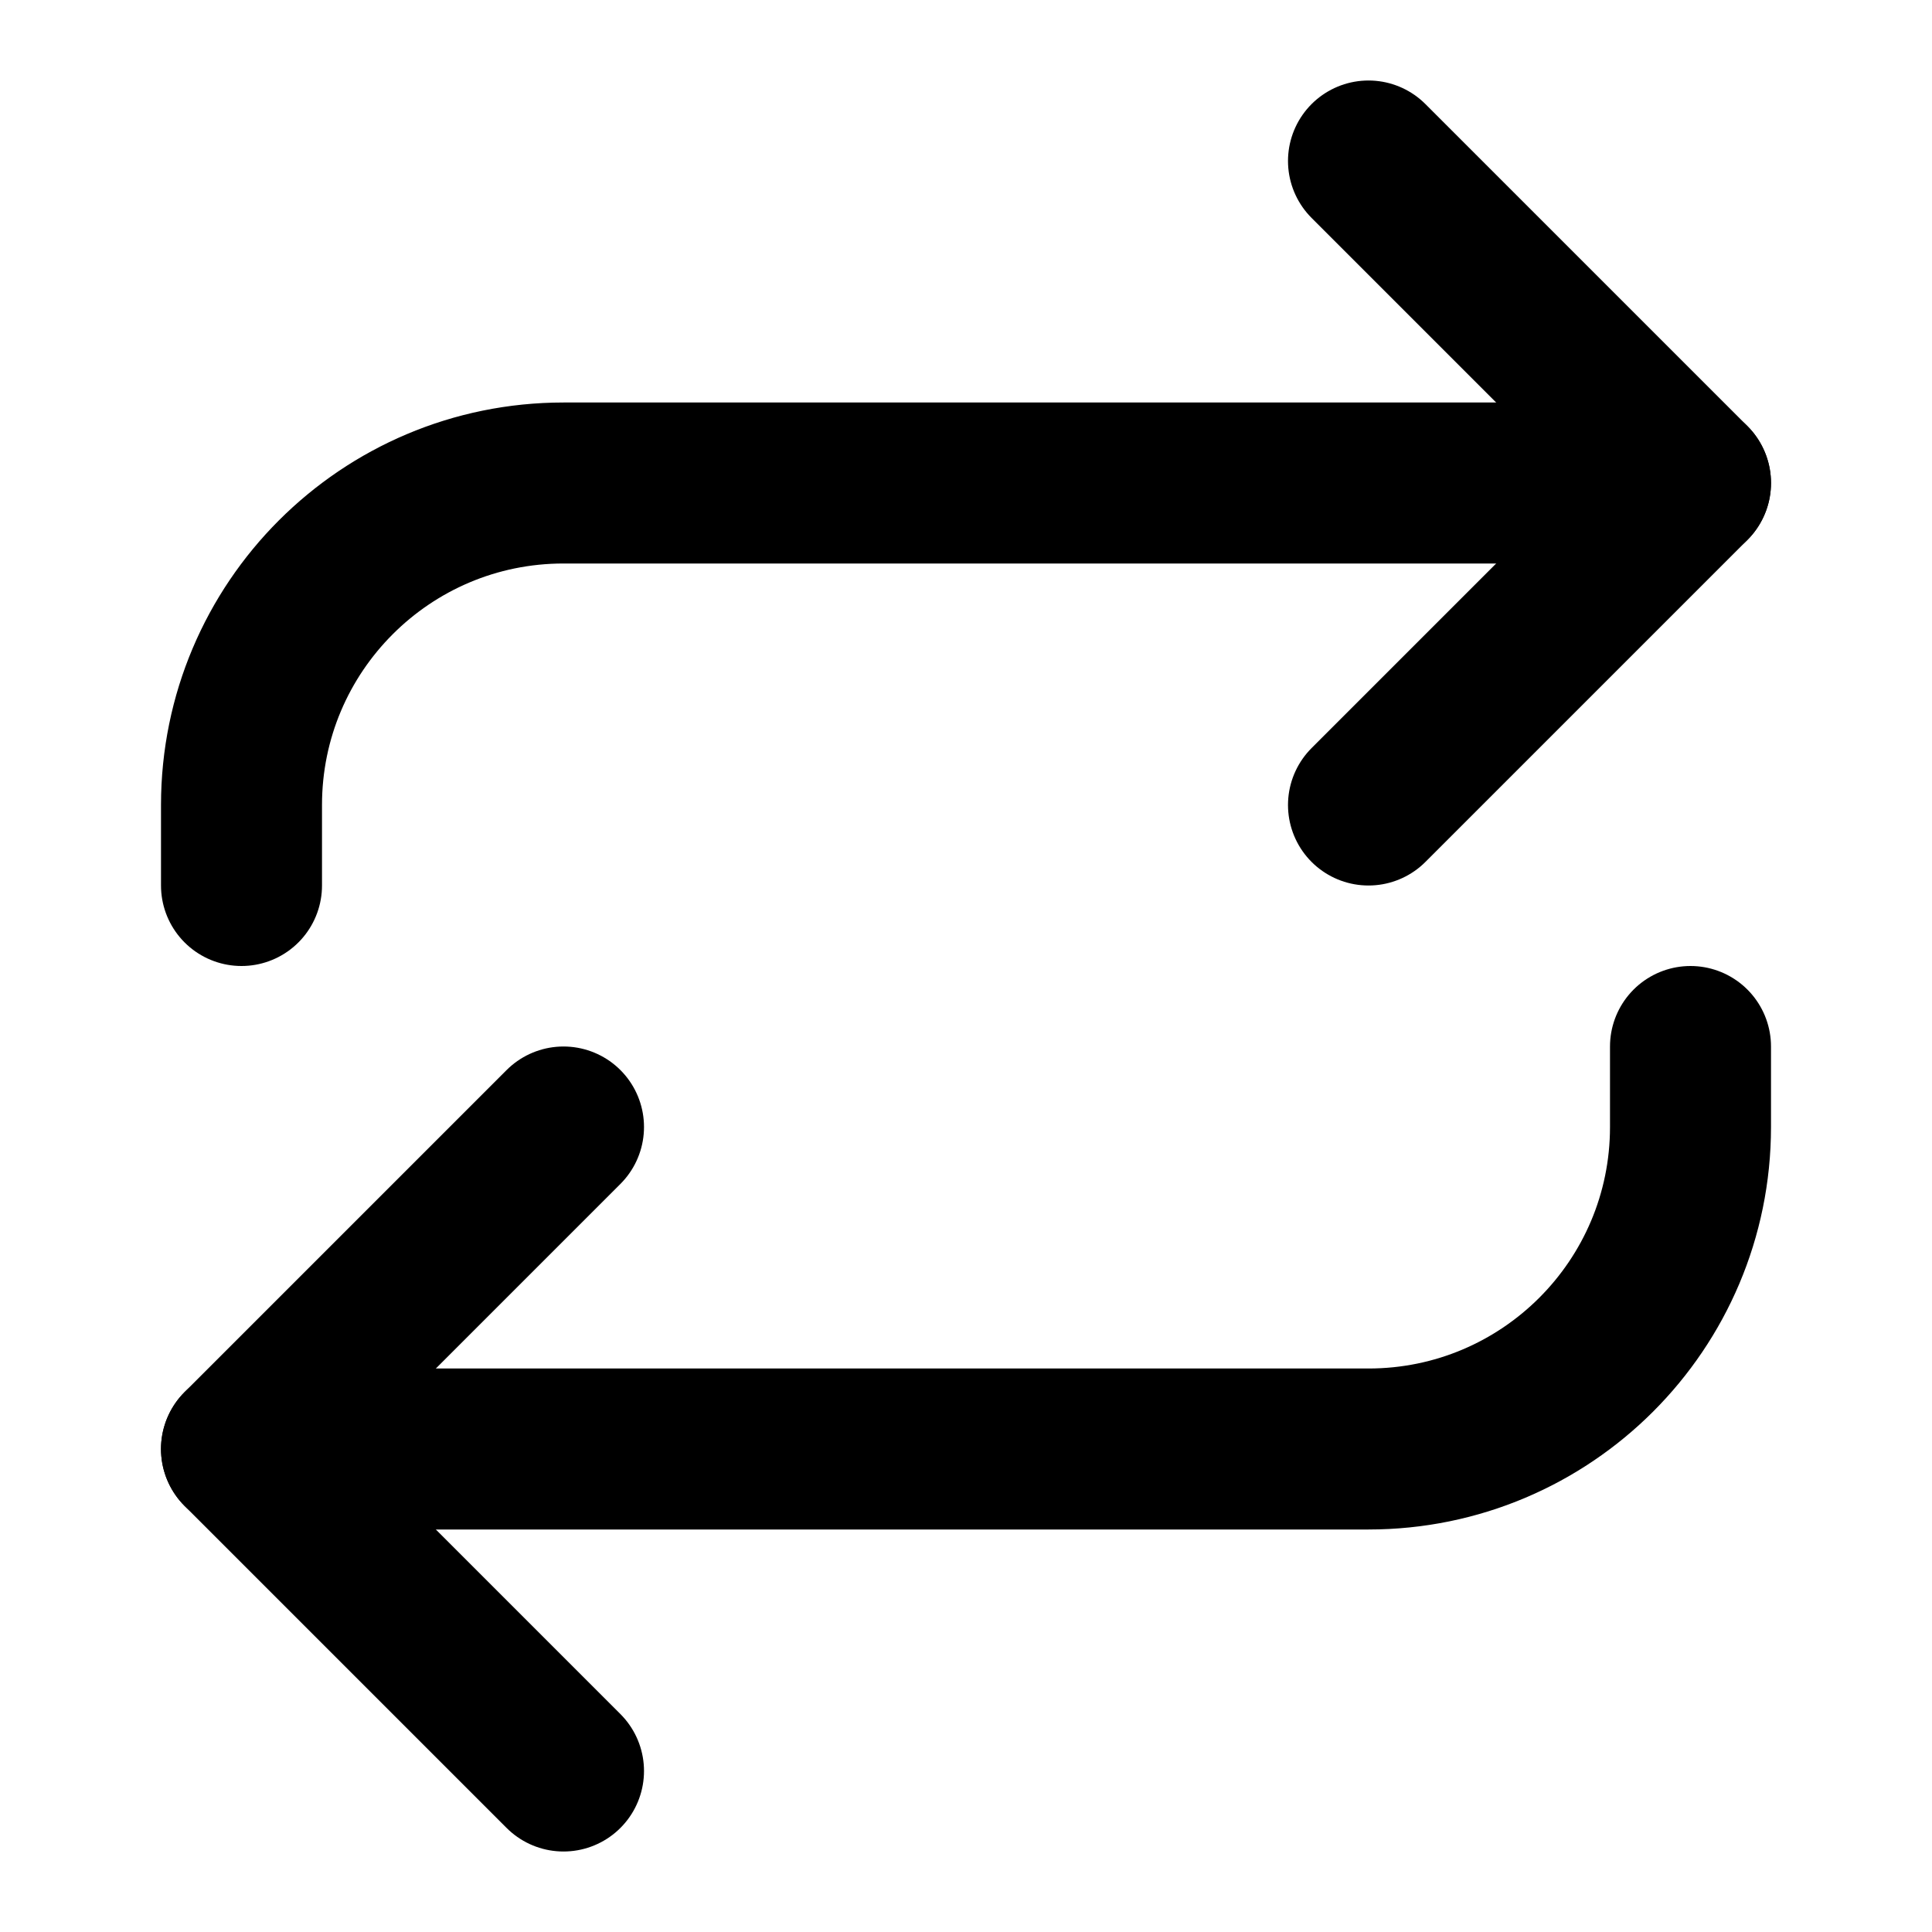
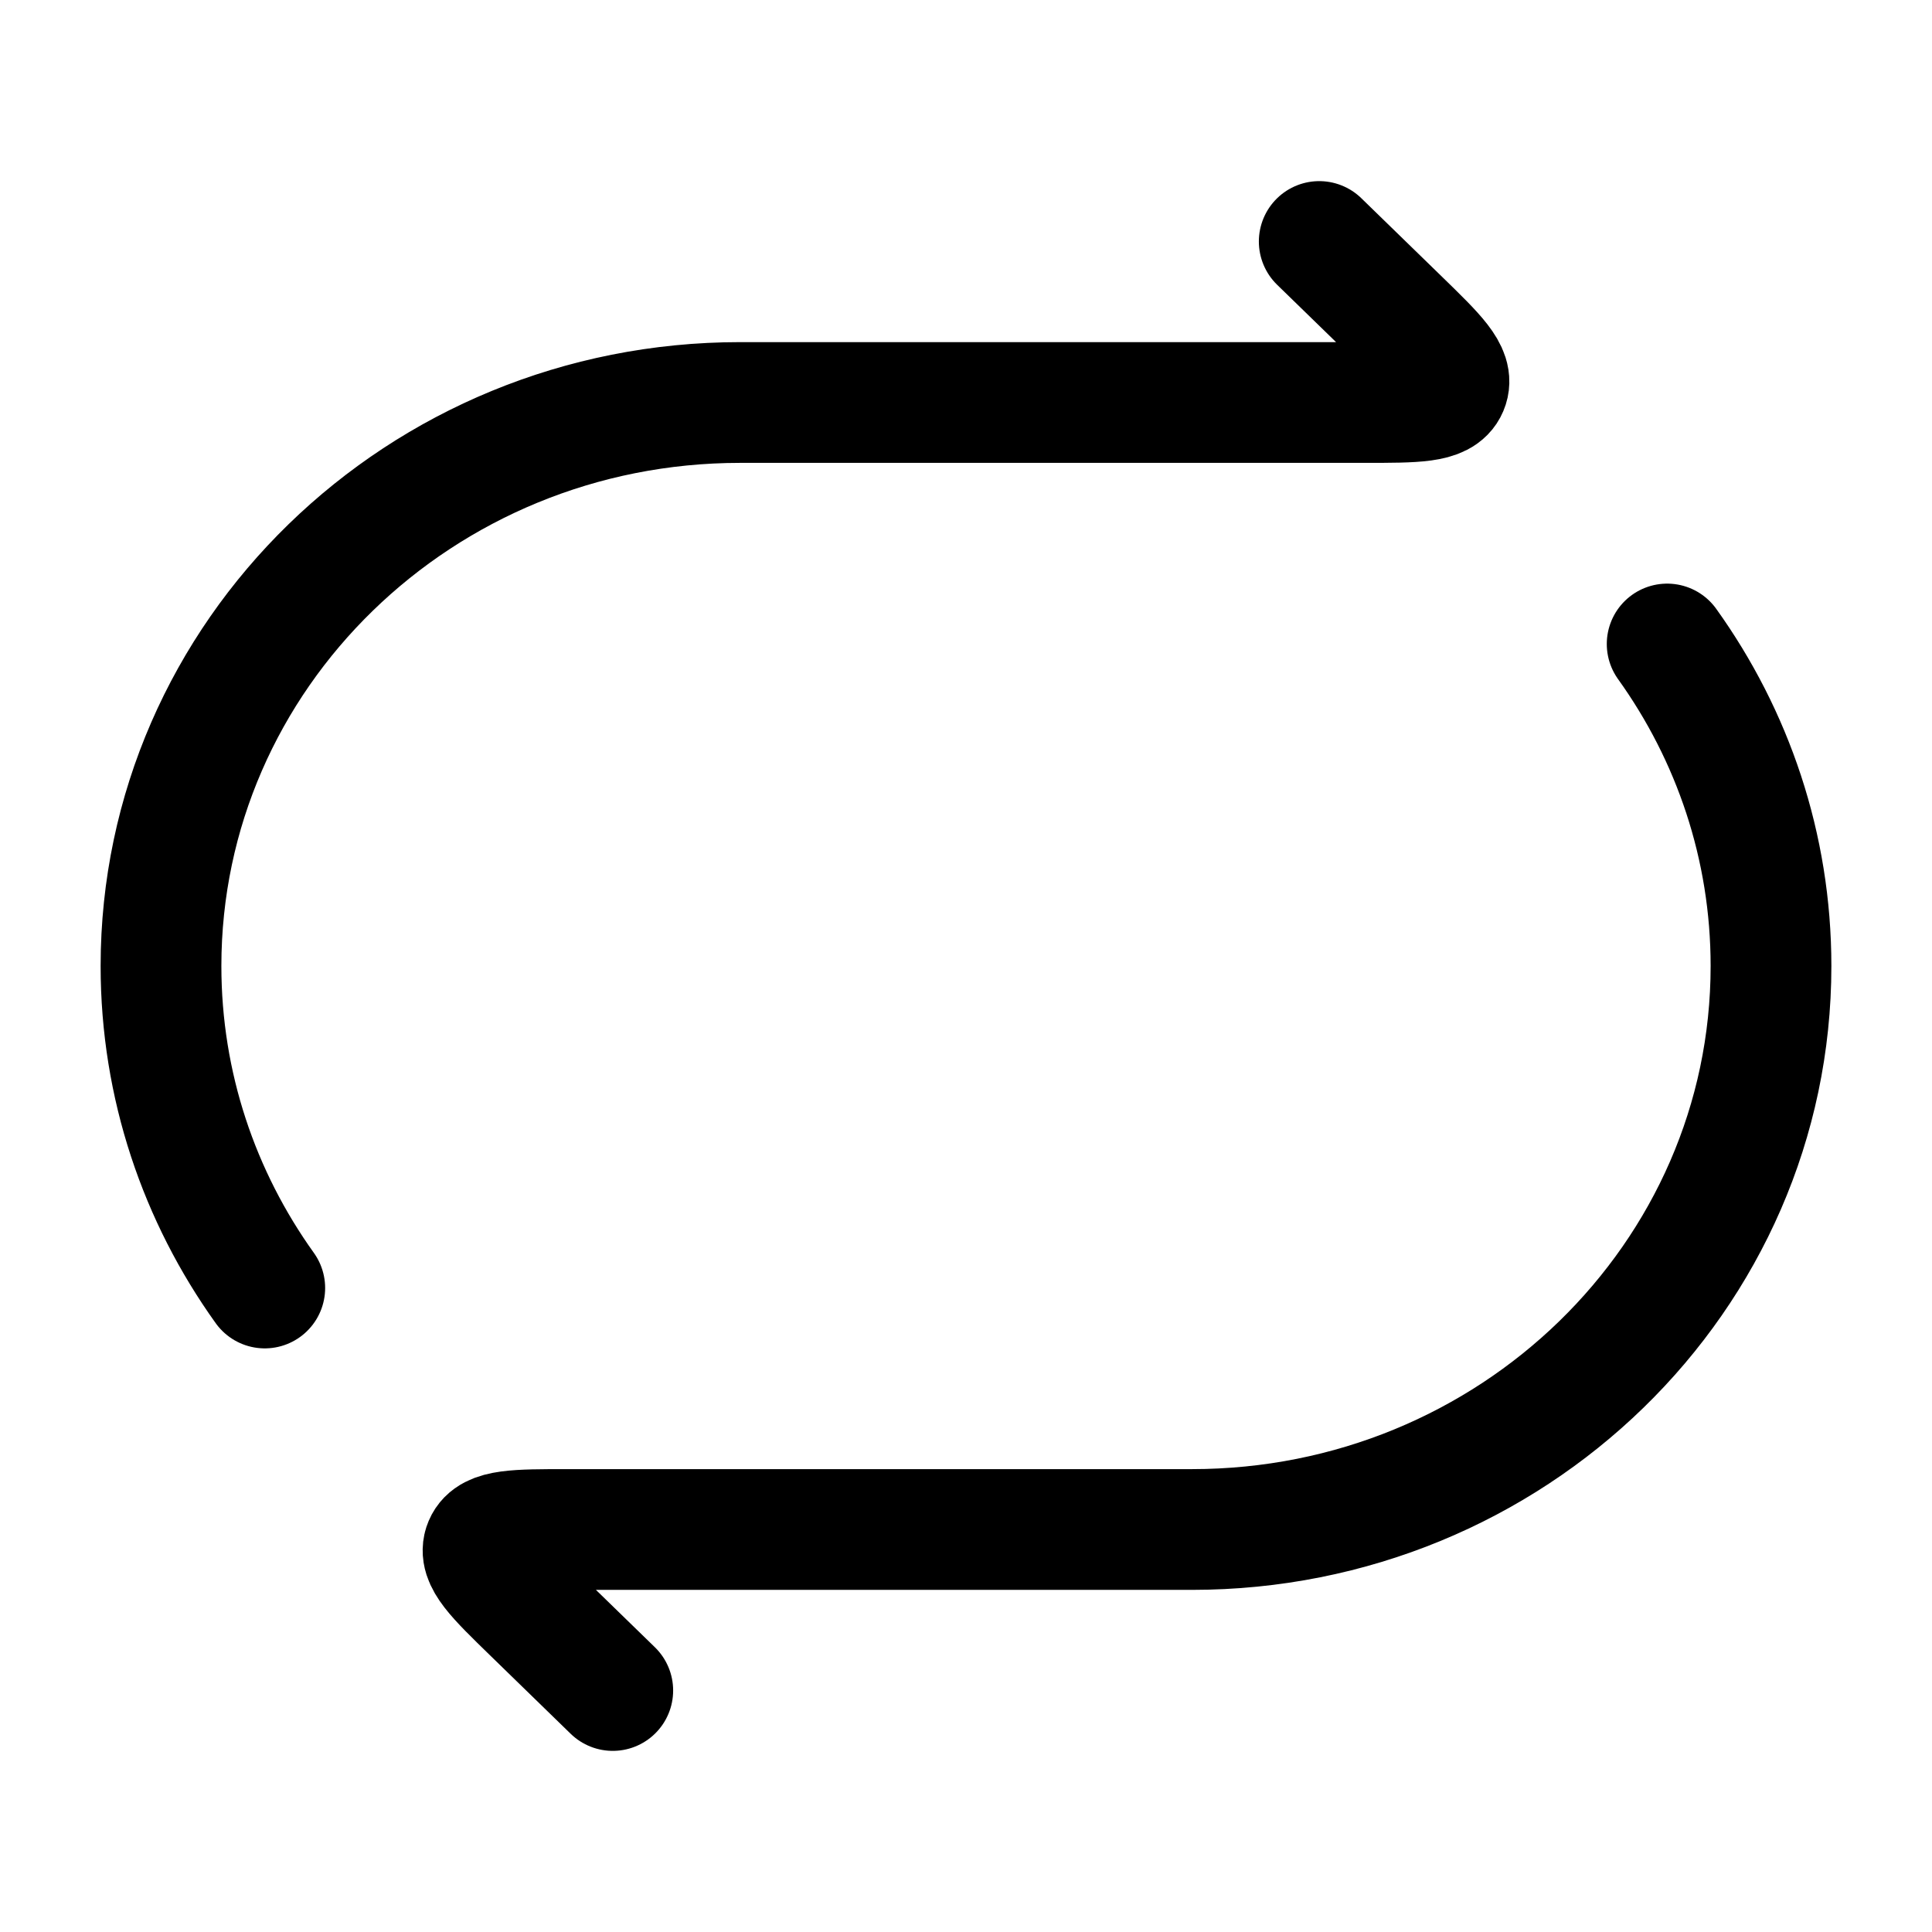
- <svg xmlns="http://www.w3.org/2000/svg" width="24" height="24" viewBox="0 0 24 24" fill="none" stroke="currentColor" stroke-width="2" stroke-linecap="round" stroke-linejoin="round" class="lucide lucide-repeat-icon lucide-repeat">
-   <path d="m17 2 4 4-4 4" />
-   <path d="M3 11v-1a4 4 0 0 1 4-4h14" />
-   <path d="m7 22-4-4 4-4" />
-   <path d="M21 13v1a4 4 0 0 1-4 4H3" />
+ <svg xmlns="http://www.w3.org/2000/svg" viewBox="0 0 24 24" width="24" height="24" color="currentColor" fill="none" stroke="currentColor" stroke-width="1.5" stroke-linecap="round" stroke-linejoin="round">
+   <path d="M16.388 3L17.391 3.976C17.839 4.412 18.063 4.63 17.984 4.815C17.906 5 17.589 5 16.955 5H9.194C5.221 5 2 8.134 2 12C2 13.487 2.477 14.866 3.289 16" />
+   <path d="M7.612 21L6.609 20.024C6.161 19.588 5.937 19.37 6.016 19.185C6.094 19 6.411 19 7.045 19H14.806C18.779 19 22 15.866 22 12C22 10.513 21.523 9.134 20.71 8" />
</svg>
